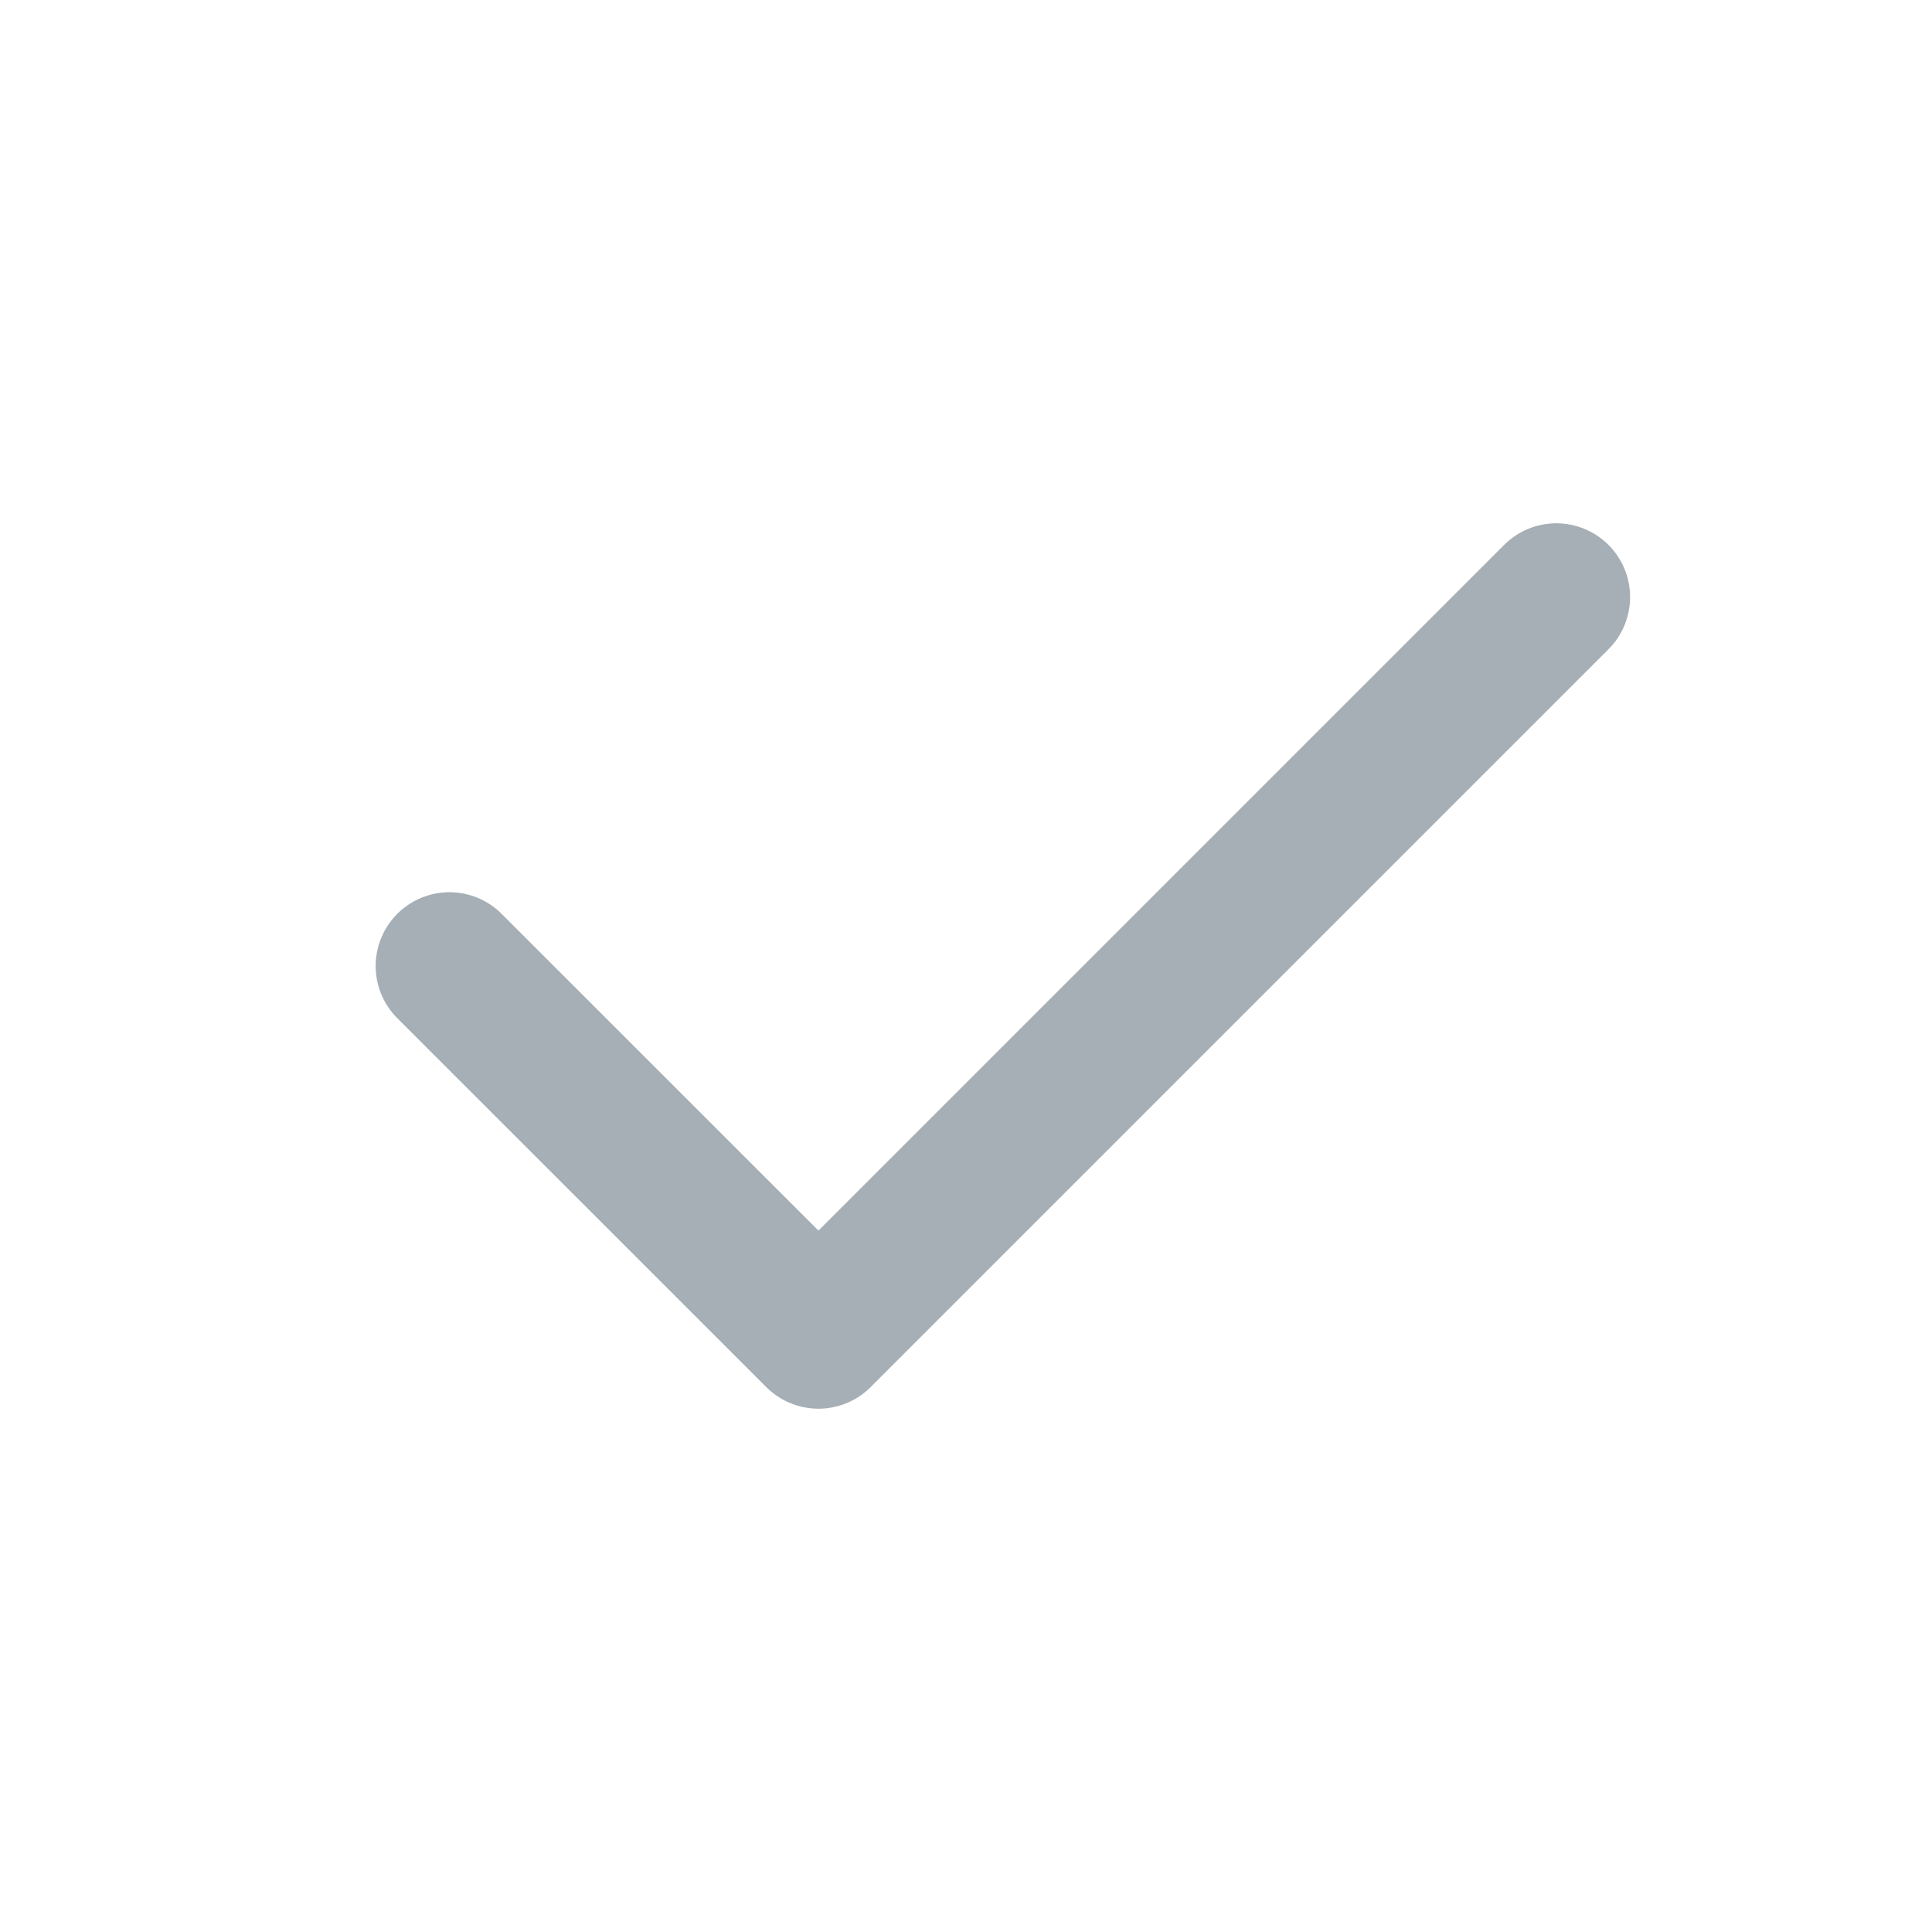
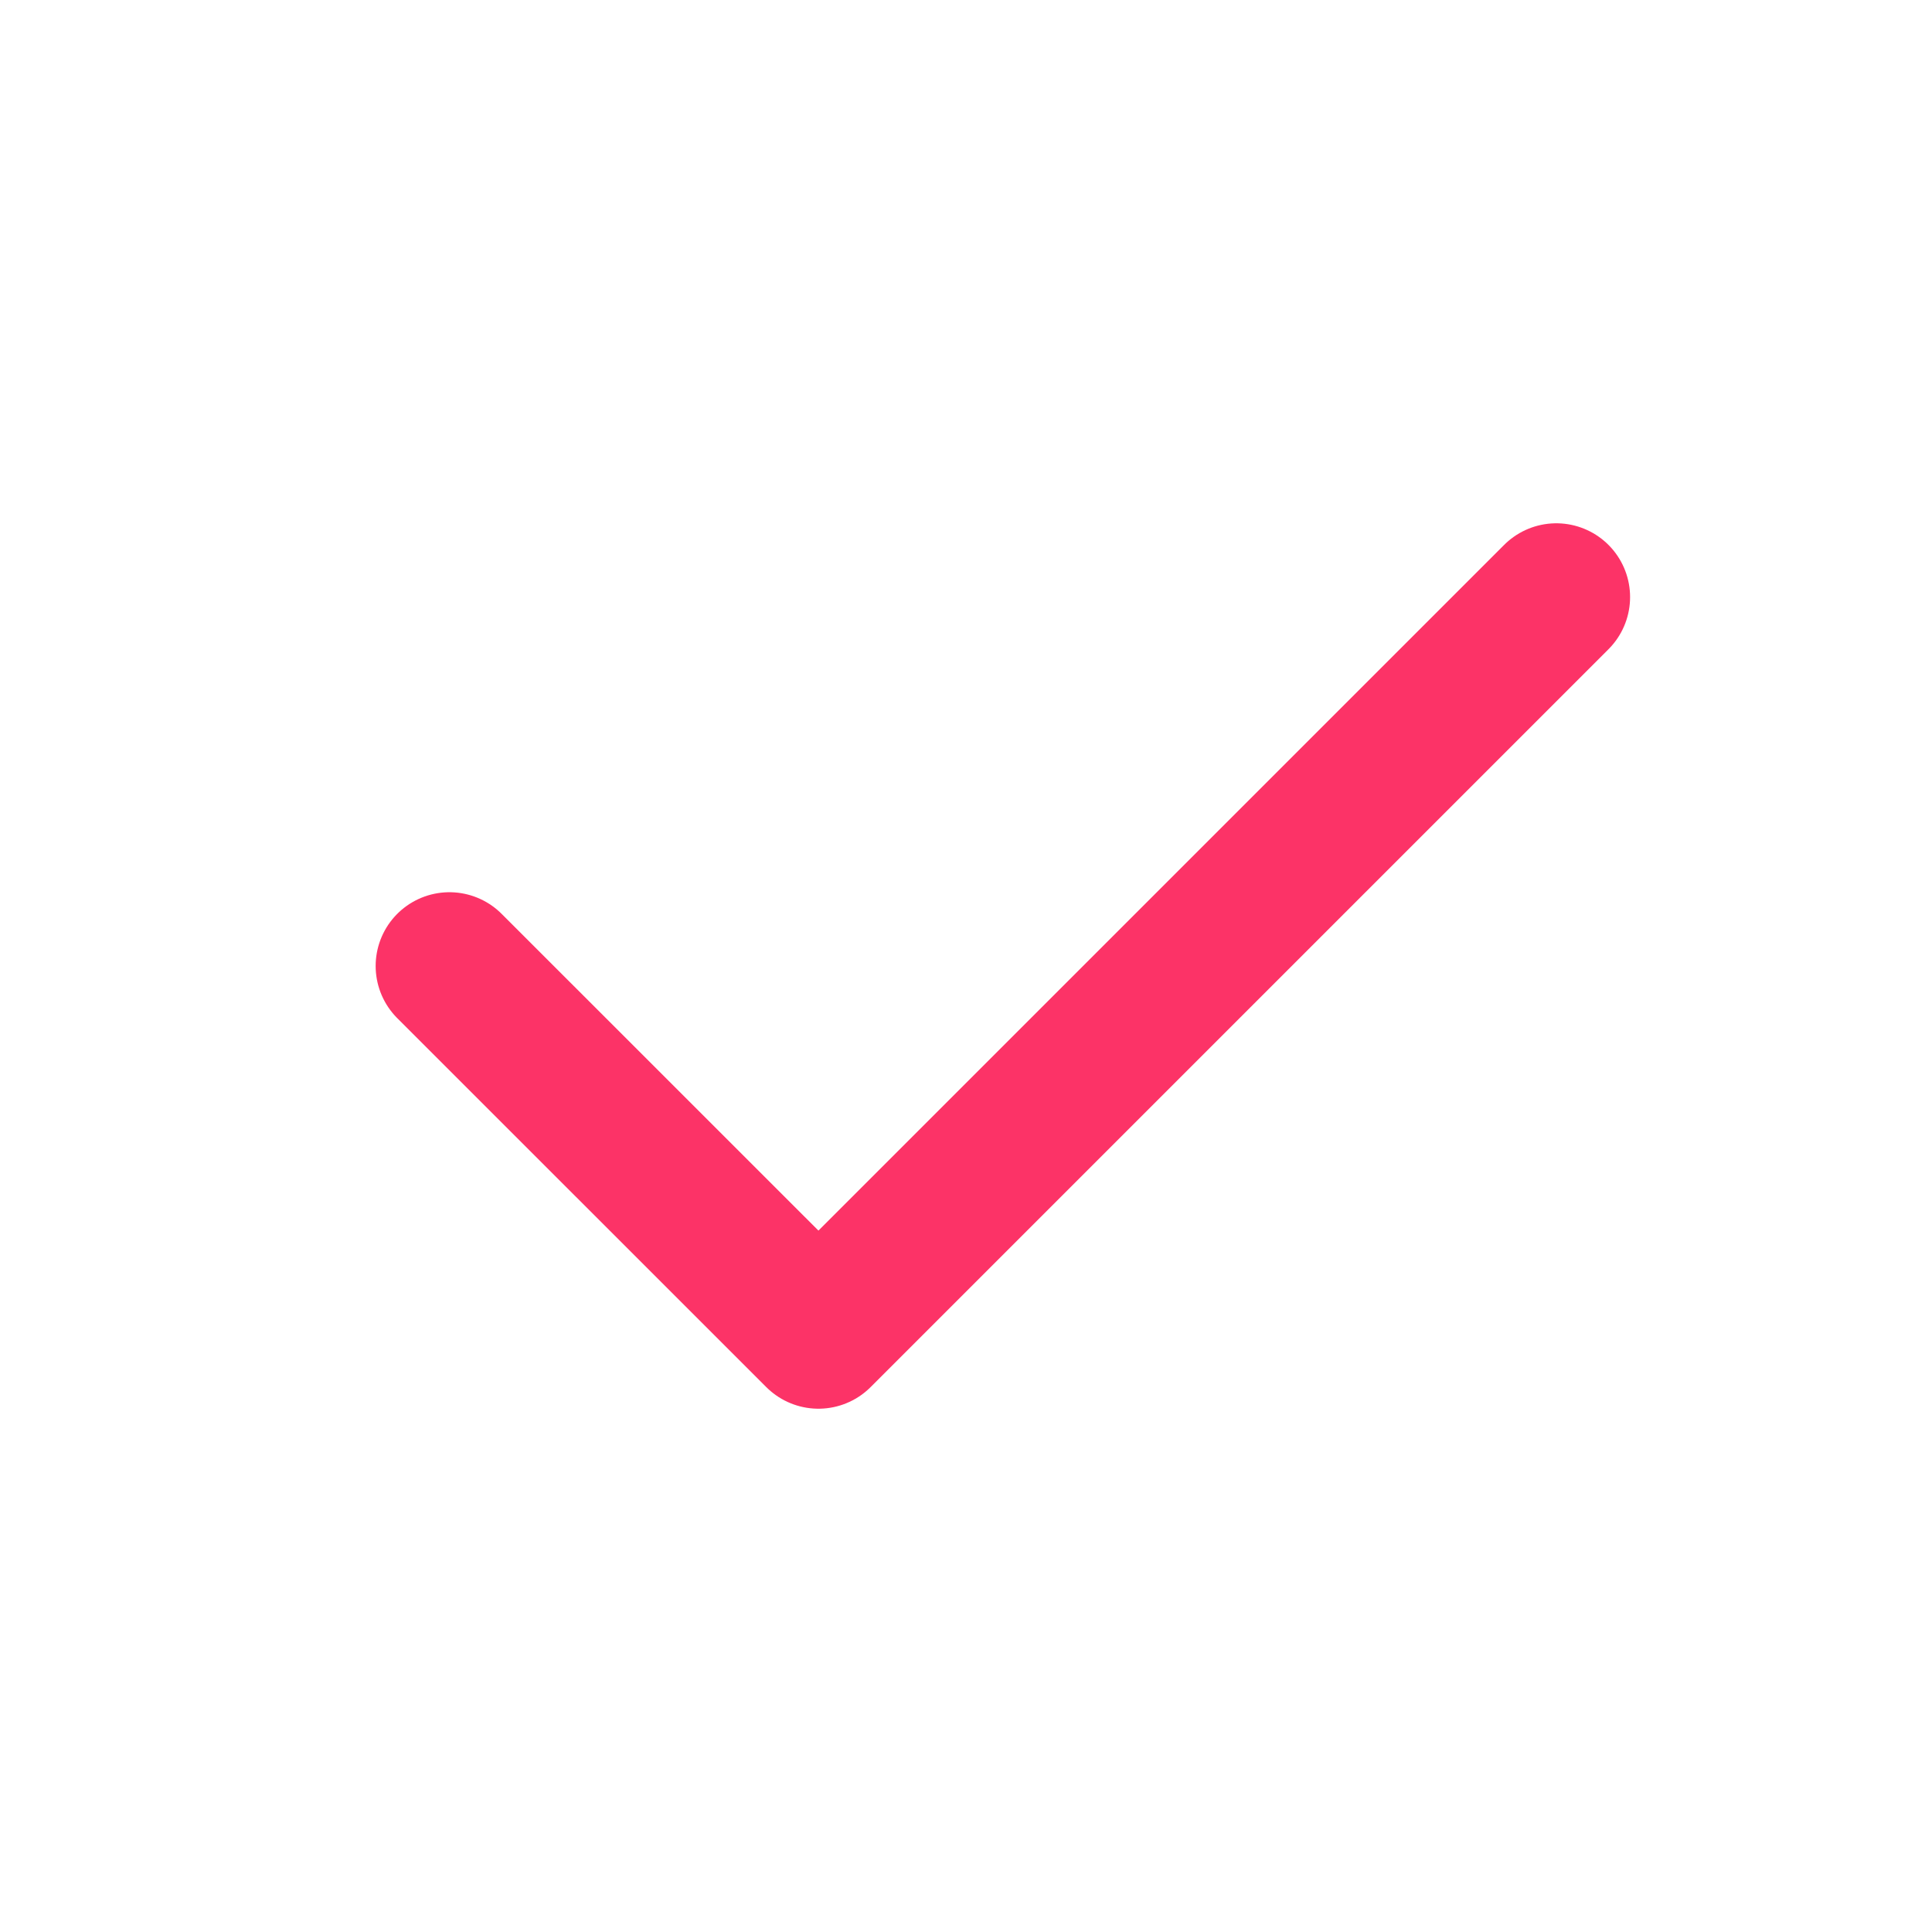
<svg xmlns="http://www.w3.org/2000/svg" width="24" height="24" viewBox="0 0 24 24" fill="none">
-   <path d="M19.333 7.417L10.167 16.583L5.583 12" stroke="#A6AFB6" stroke-width="1.833" stroke-linecap="round" stroke-linejoin="round" />
+   <path d="M19.333 7.417L10.167 16.583L5.583 12" stroke="#FC3367" stroke-width="1.833" stroke-linecap="round" stroke-linejoin="round" />
</svg>
